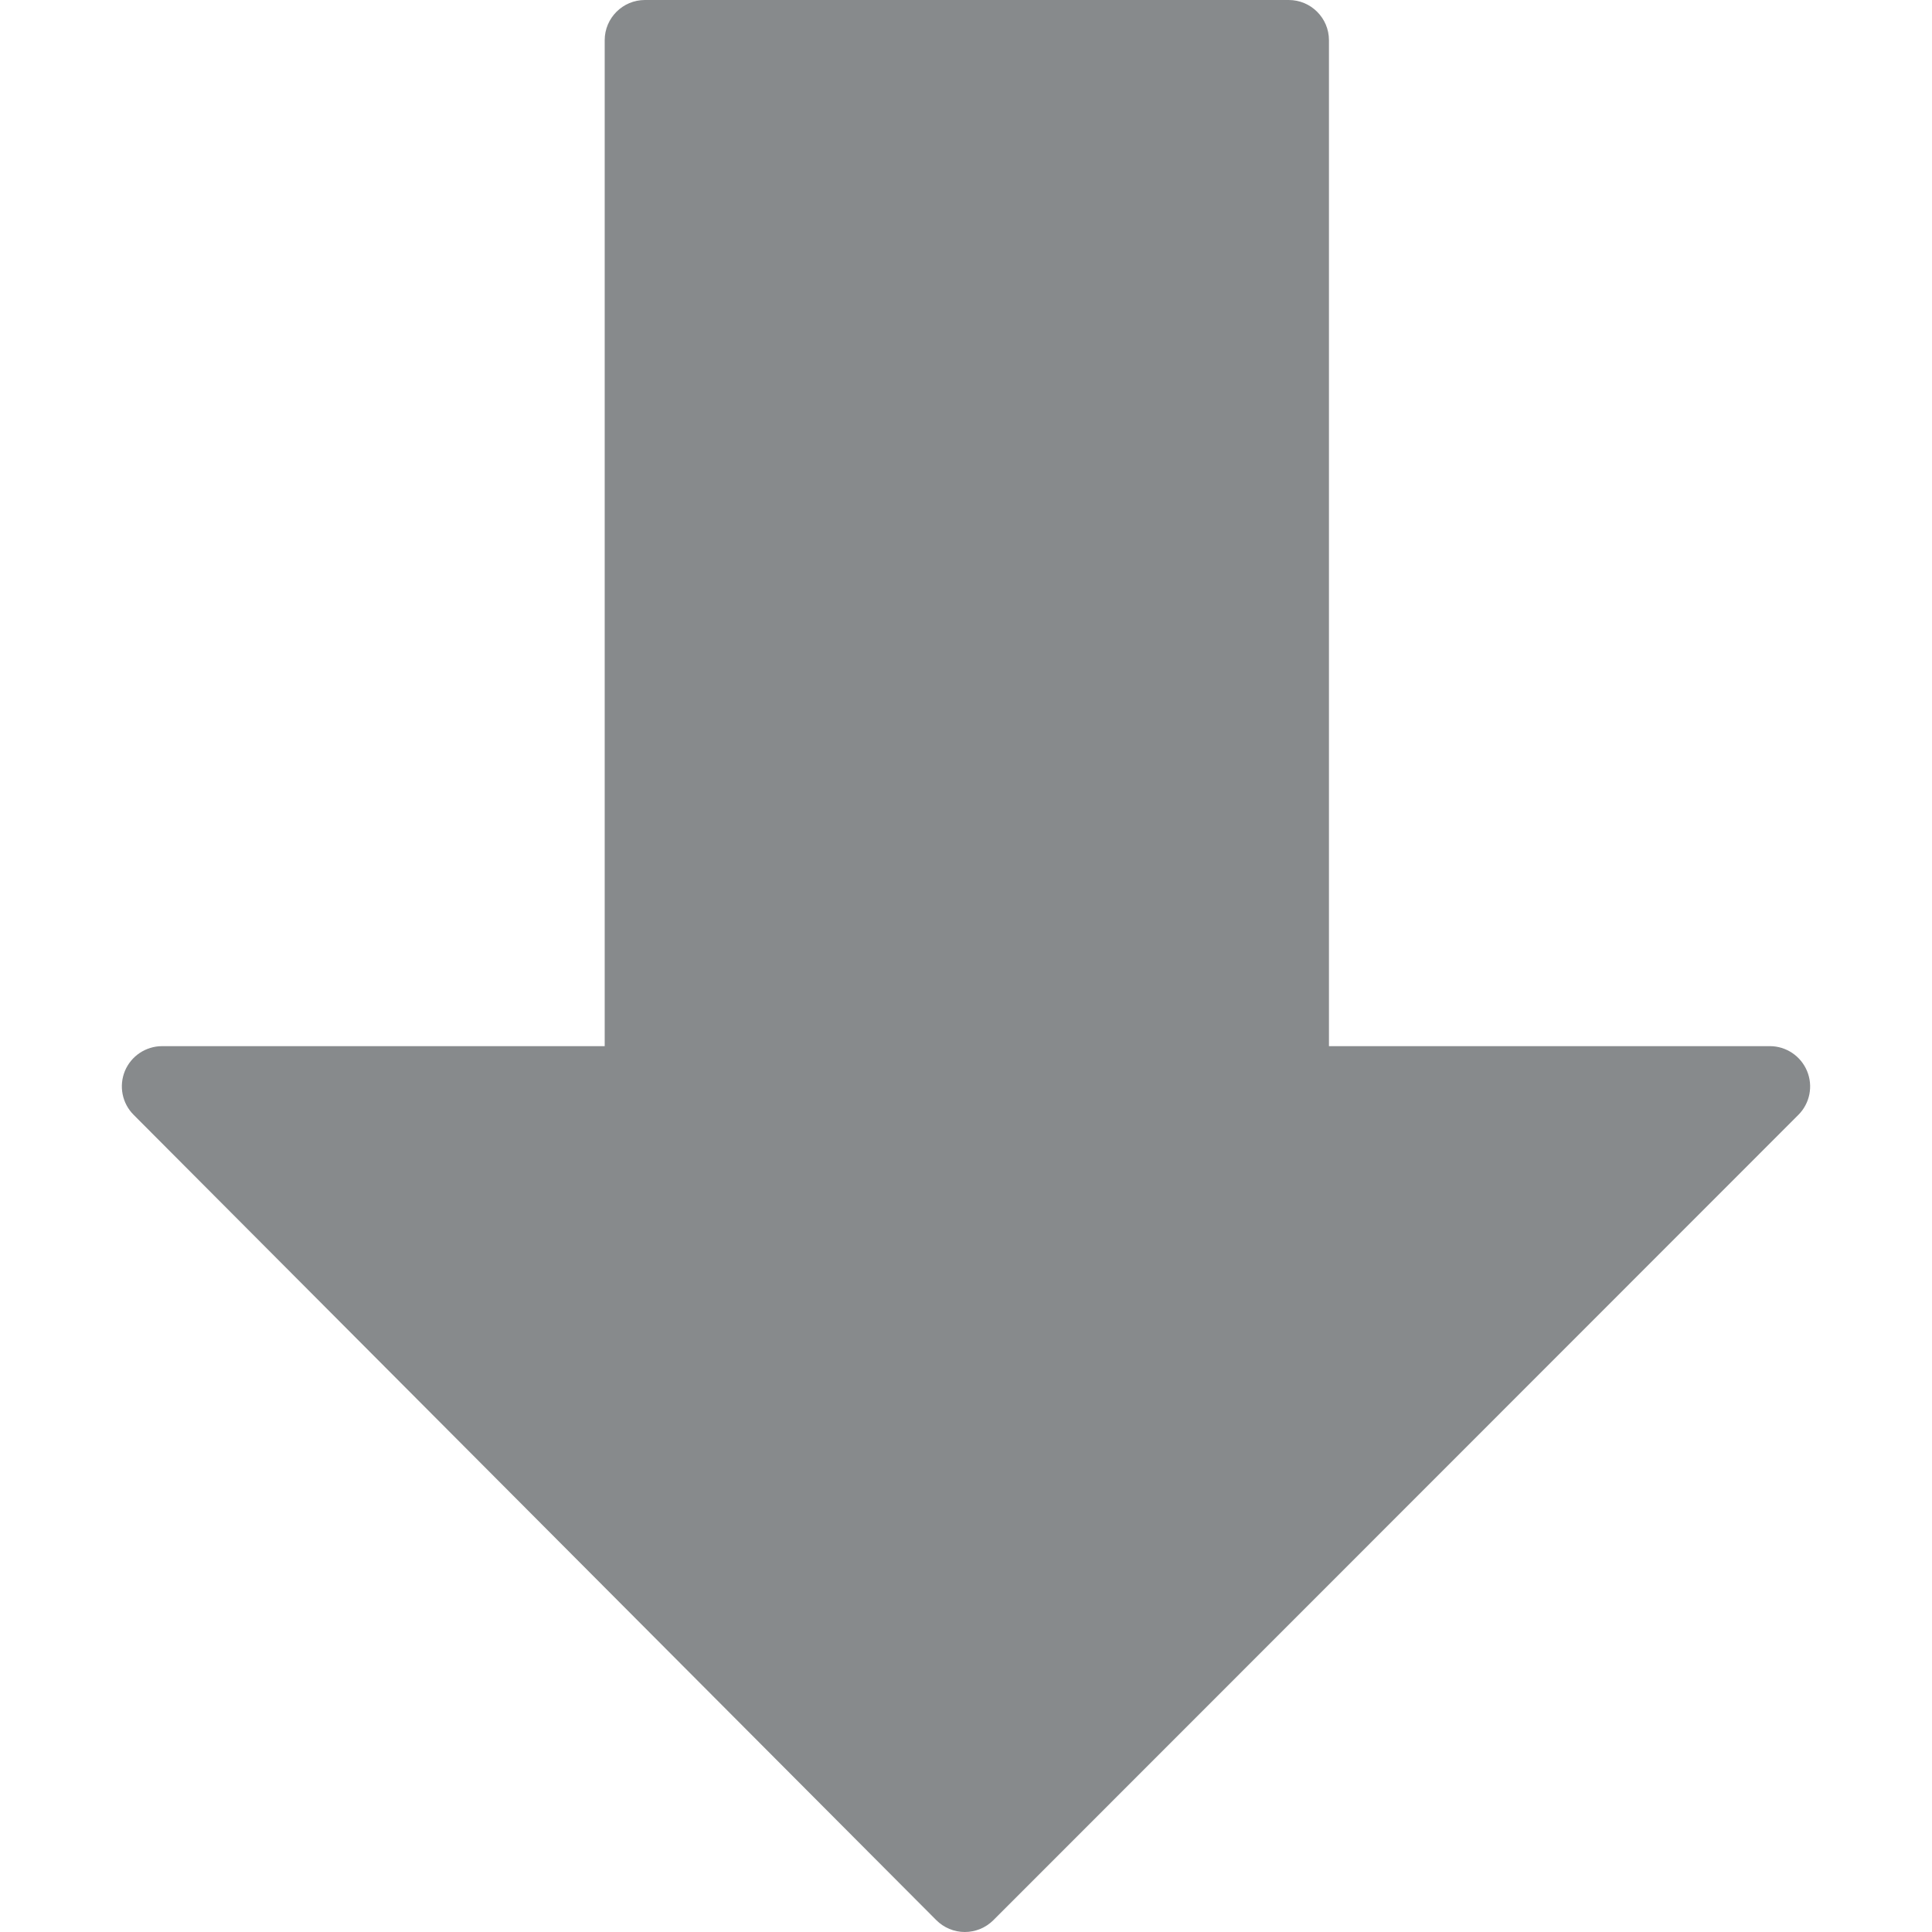
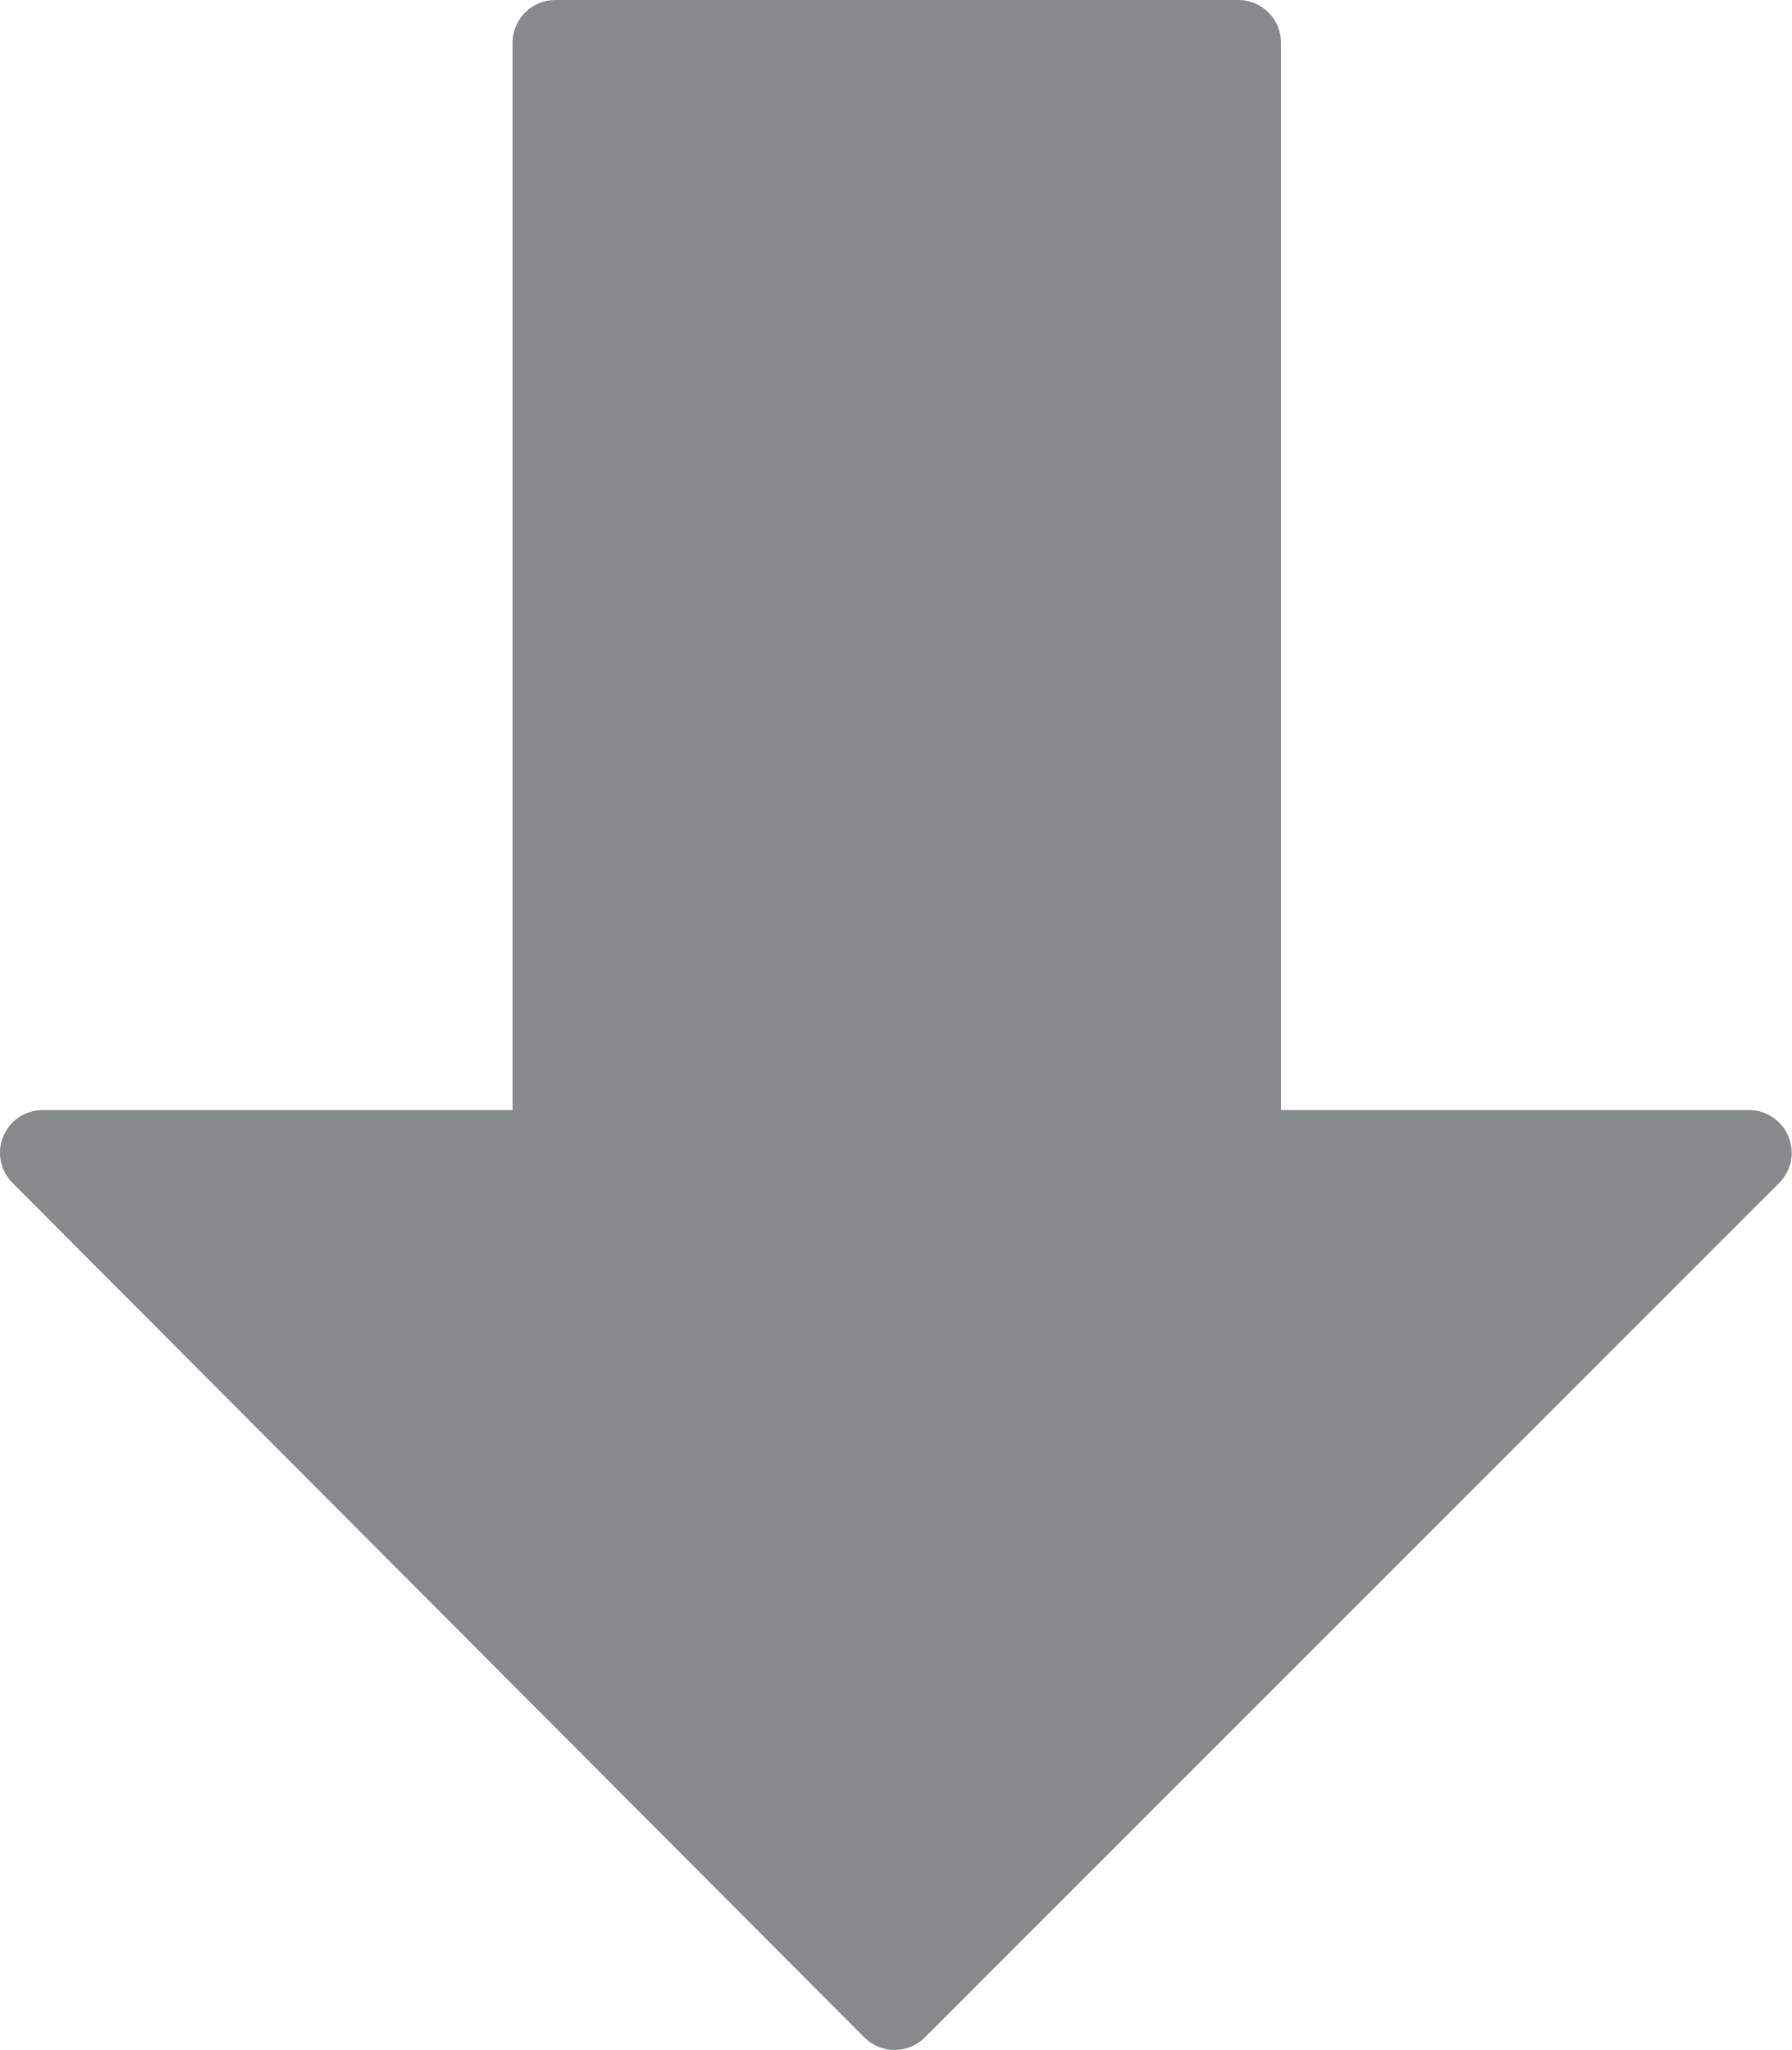
- <svg xmlns="http://www.w3.org/2000/svg" version="1.1" id="Capa_1" x="0px" y="0px" viewBox="0 0 512.171 512.171" style="enable-background:new 0 0 512.171 512.171;" xml:space="preserve" width="512px" height="512px">
-   <g>
-     <g>
-       <path d="M479.046,283.925c-1.664-3.989-5.547-6.592-9.856-6.592H352.305V10.667C352.305,4.779,347.526,0,341.638,0H170.971    c-5.888,0-10.667,4.779-10.667,10.667v266.667H42.971c-4.309,0-8.192,2.603-9.856,6.571c-1.643,3.989-0.747,8.576,2.304,11.627    l212.8,213.504c2.005,2.005,4.715,3.136,7.552,3.136s5.547-1.131,7.552-3.115l213.419-213.504    C479.793,292.501,480.71,287.915,479.046,283.925z" fill="#878a8c" />
+ <svg xmlns="http://www.w3.org/2000/svg" viewBox="0 0 447.41 512">
+   <defs>
+     <style>.cls-1{fill:#878a8c;}</style>
+   </defs>
+   <g id="Layer_2" data-name="Layer 2">
+     <g id="Capa_1" data-name="Capa 1">
+       <path class="cls-1" d="M446.59,283.83a10.67,10.67,0,0,0-9.85-6.59H319.89V10.66A10.66,10.66,0,0,0,309.23,0H138.62A10.66,10.66,0,0,0,128,10.66V277.24H10.66a10.66,10.66,0,0,0-7.55,18.19L215.84,508.87a10.7,10.7,0,0,0,15.1,0L444.29,295.45A10.62,10.62,0,0,0,446.59,283.83Z" />
    </g>
  </g>
-   <g>
- </g>
-   <g>
- </g>
-   <g>
- </g>
-   <g>
- </g>
-   <g>
- </g>
-   <g>
- </g>
-   <g>
- </g>
-   <g>
- </g>
-   <g>
- </g>
-   <g>
- </g>
-   <g>
- </g>
-   <g>
- </g>
-   <g>
- </g>
-   <g>
- </g>
-   <g>
- </g>
</svg>
